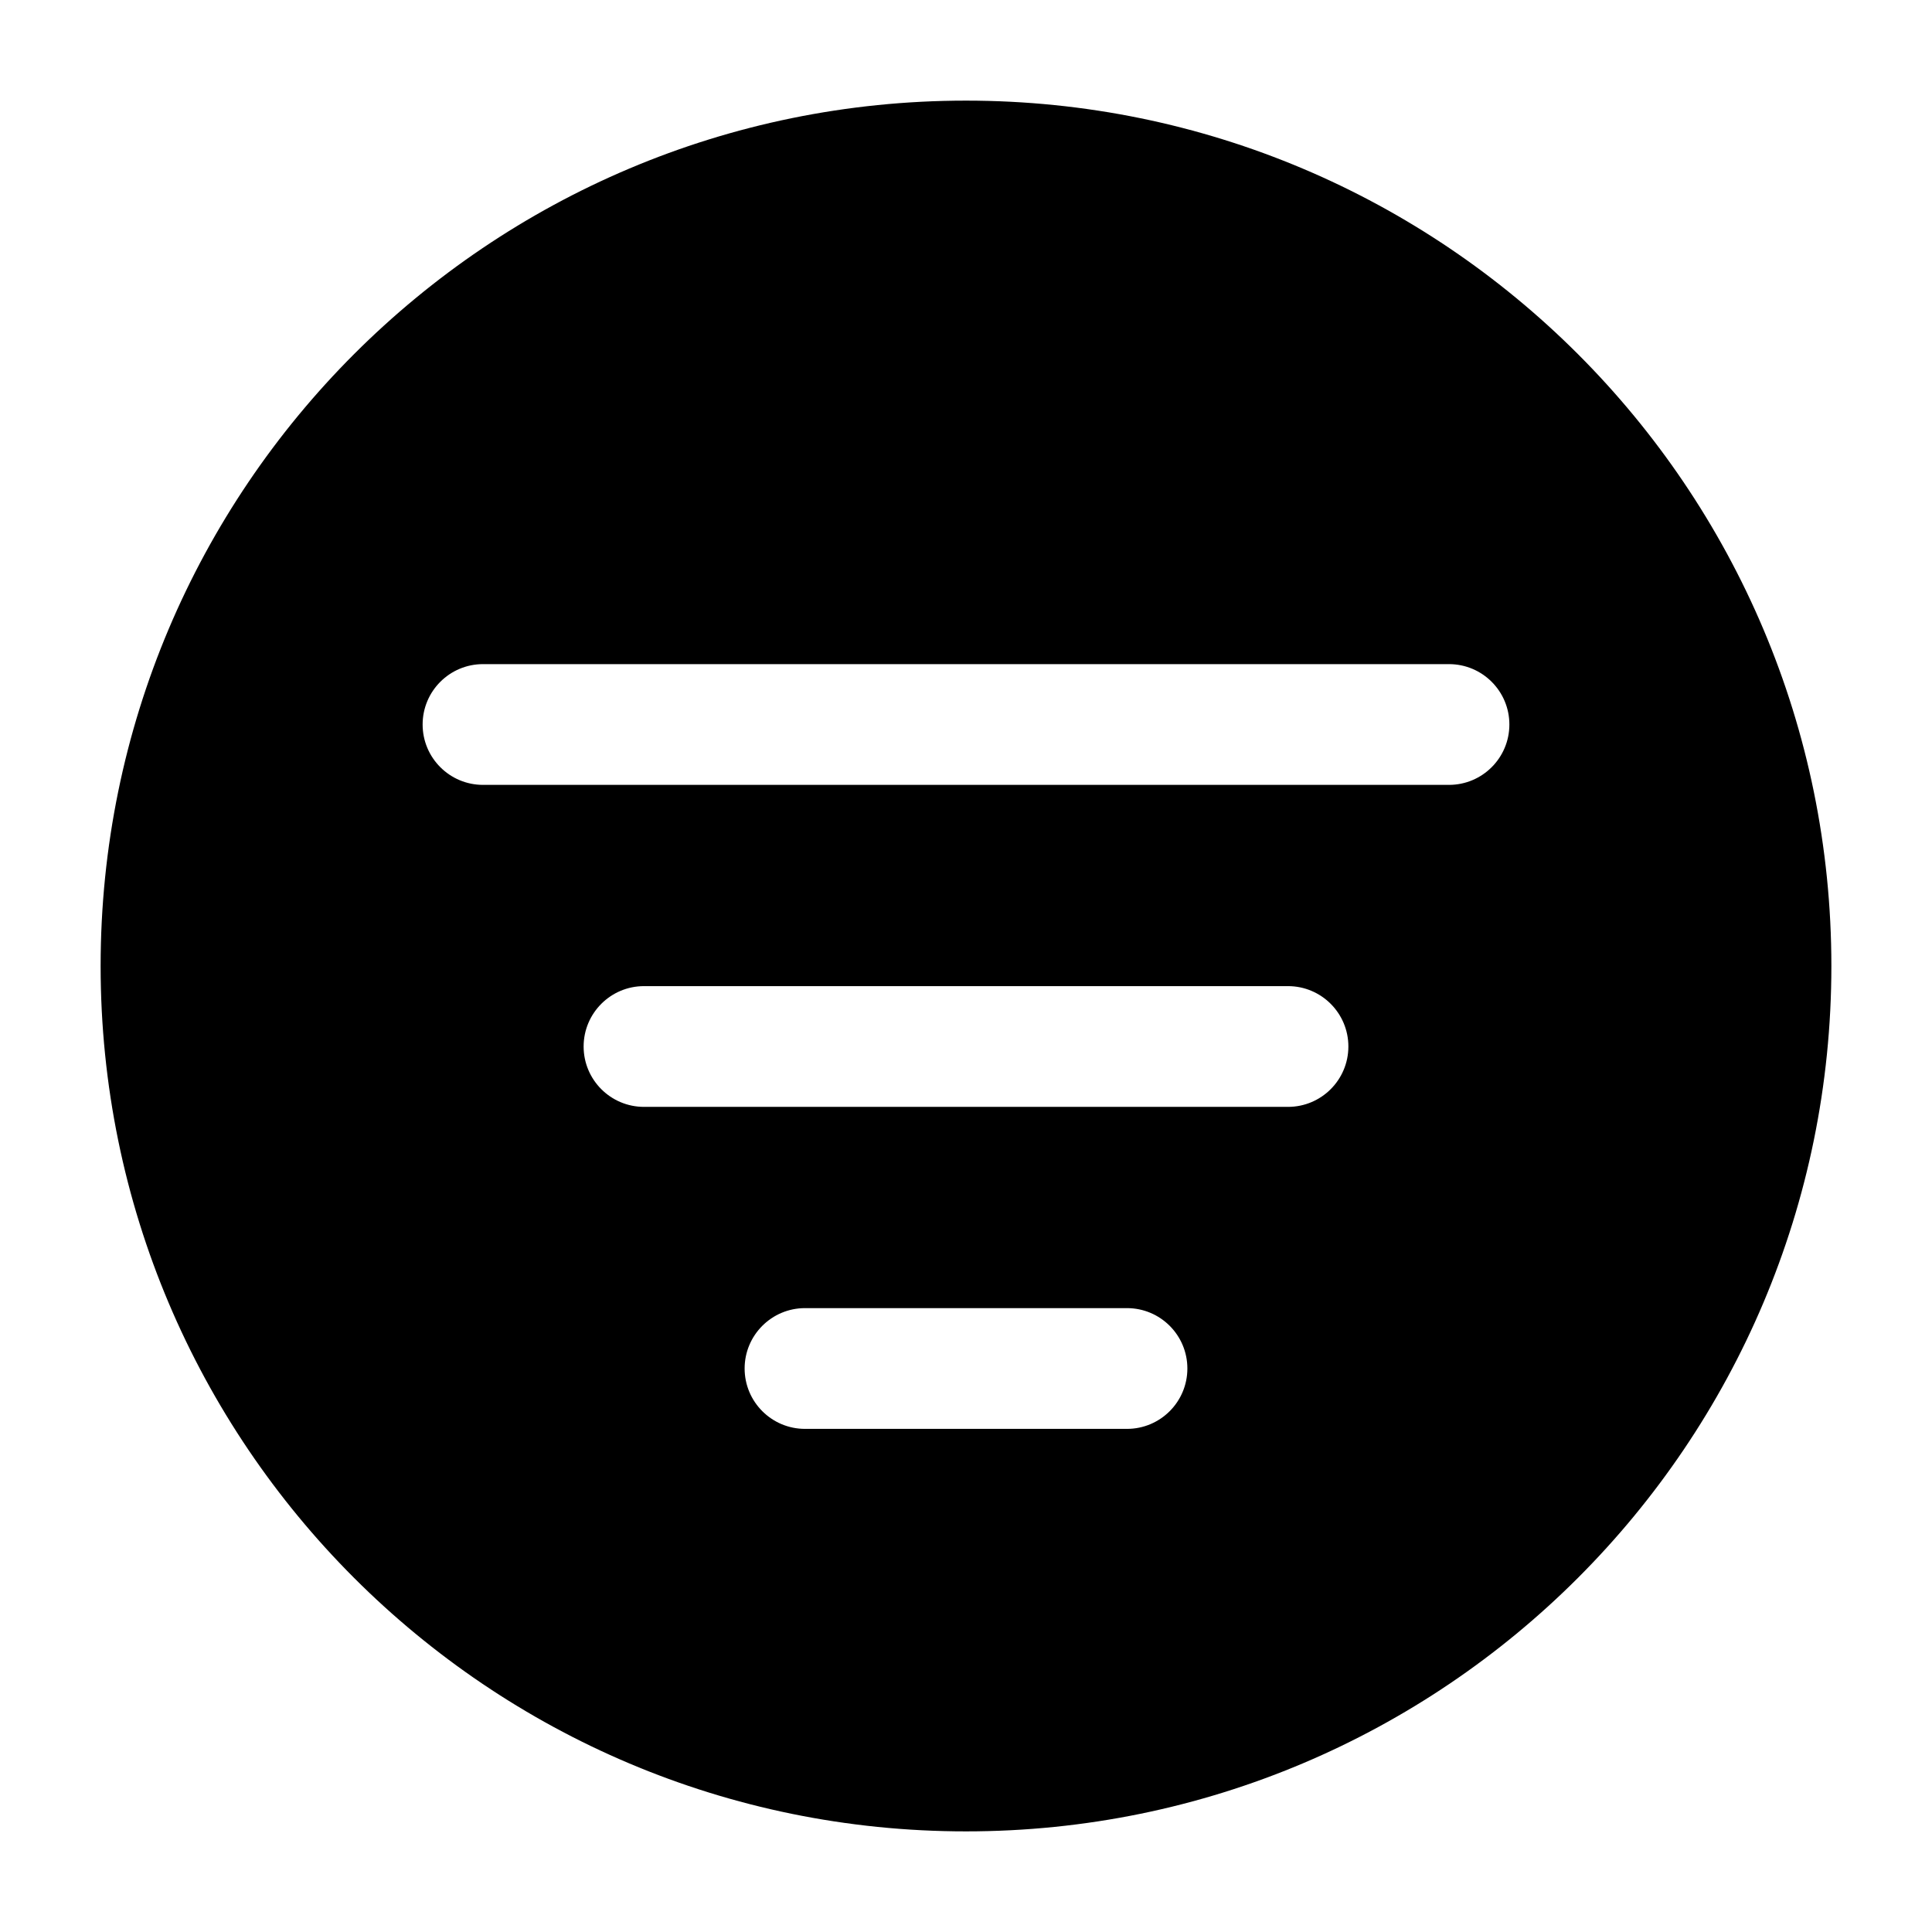
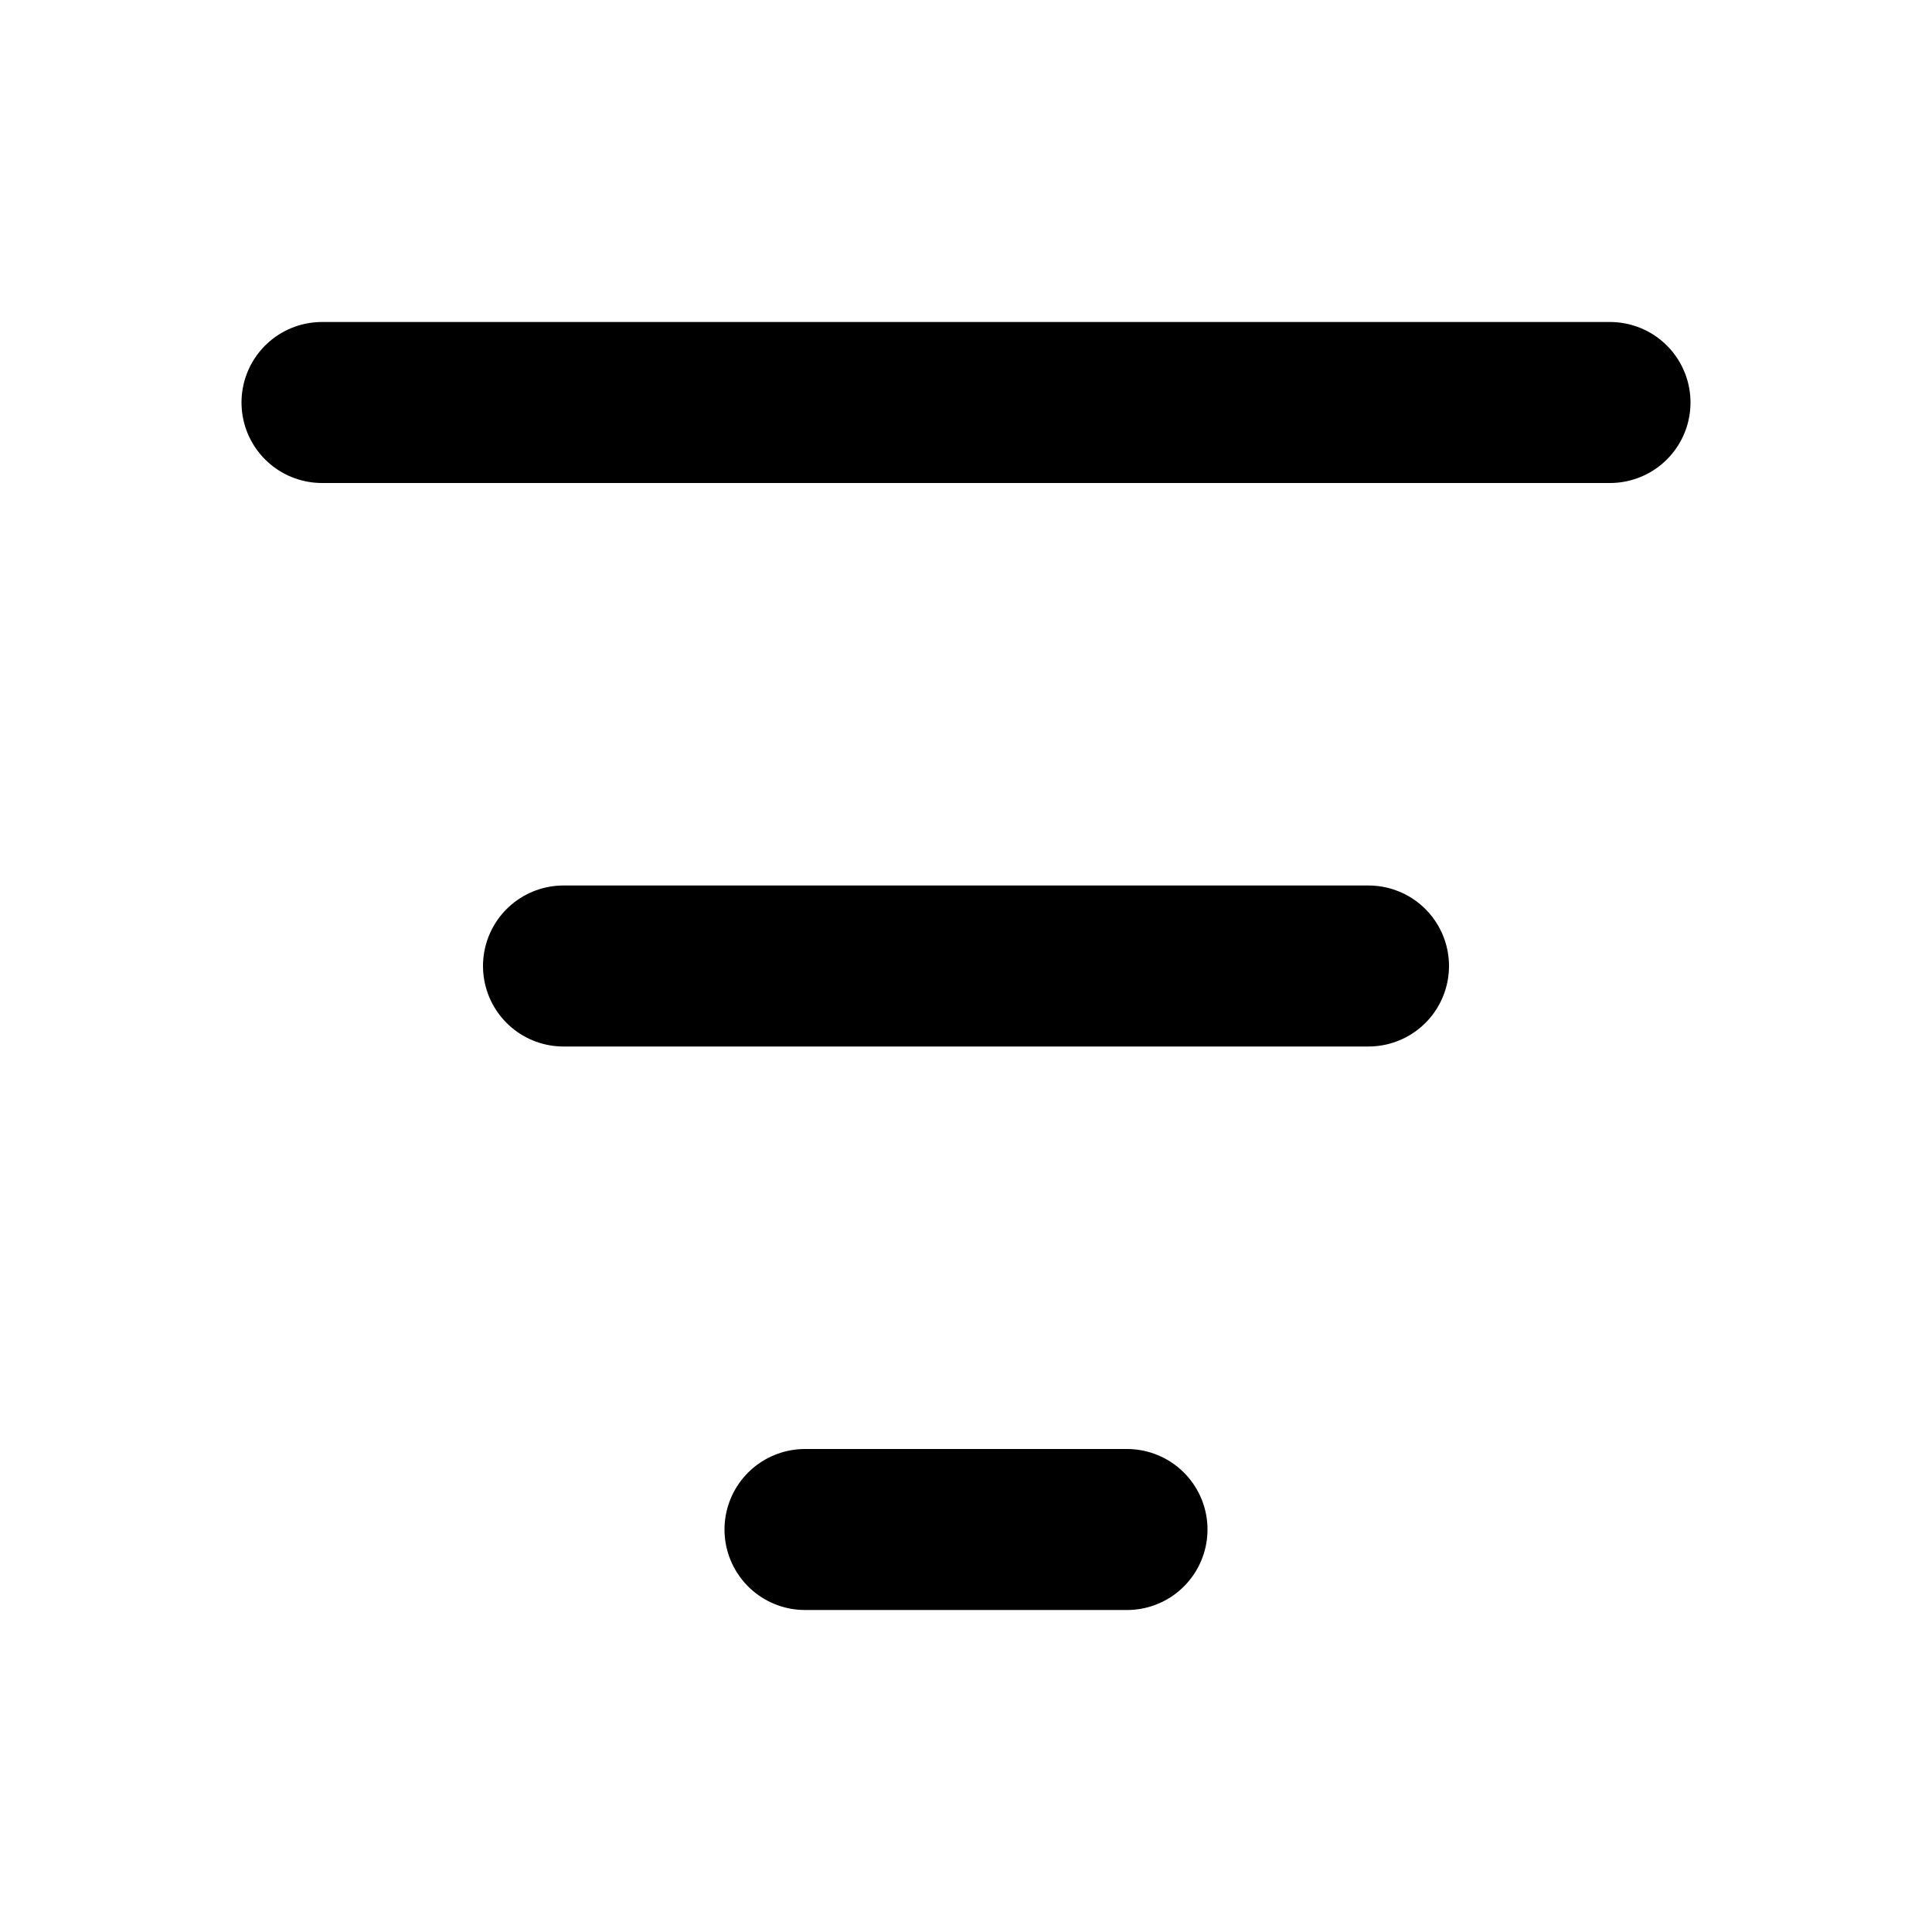
- <svg xmlns="http://www.w3.org/2000/svg" width="24px" height="24px" viewBox="0 0 24 24" stroke-width="1.5" fill="none" color="#000000">
-   <path fill-rule="evenodd" clip-rule="evenodd" d="M12 1.25C17.937 1.25 22.75 6.063 22.75 12C22.75 17.937 17.937 22.75 12 22.75C6.063 22.75 1.25 17.937 1.25 12C1.25 6.063 6.063 1.25 12 1.25ZM6 8.25C5.586 8.25 5.25 8.586 5.25 9C5.25 9.414 5.586 9.75 6 9.75L18 9.75C18.414 9.75 18.75 9.414 18.75 9C18.75 8.586 18.414 8.25 18 8.25L6 8.25ZM7.25 13C7.25 12.586 7.586 12.25 8 12.25L16 12.25C16.414 12.25 16.75 12.586 16.75 13C16.75 13.414 16.414 13.75 16 13.75L8 13.75C7.586 13.75 7.25 13.414 7.25 13ZM10 16.25C9.586 16.25 9.25 16.586 9.25 17C9.25 17.414 9.586 17.75 10 17.75H14C14.414 17.75 14.75 17.414 14.75 17C14.75 16.586 14.414 16.25 14 16.25L10 16.25Z" fill="#000000" />
+ <svg xmlns="http://www.w3.org/2000/svg" viewBox="0 0 24 24" fill="none" stroke="currentColor" stroke-width="2" stroke-linecap="round" stroke-linejoin="round" aria-hidden="true">
+   <path d="M4 5h16" />
+   <path d="M7 12h10" />
+   <path d="M10 19h4" />
</svg>
